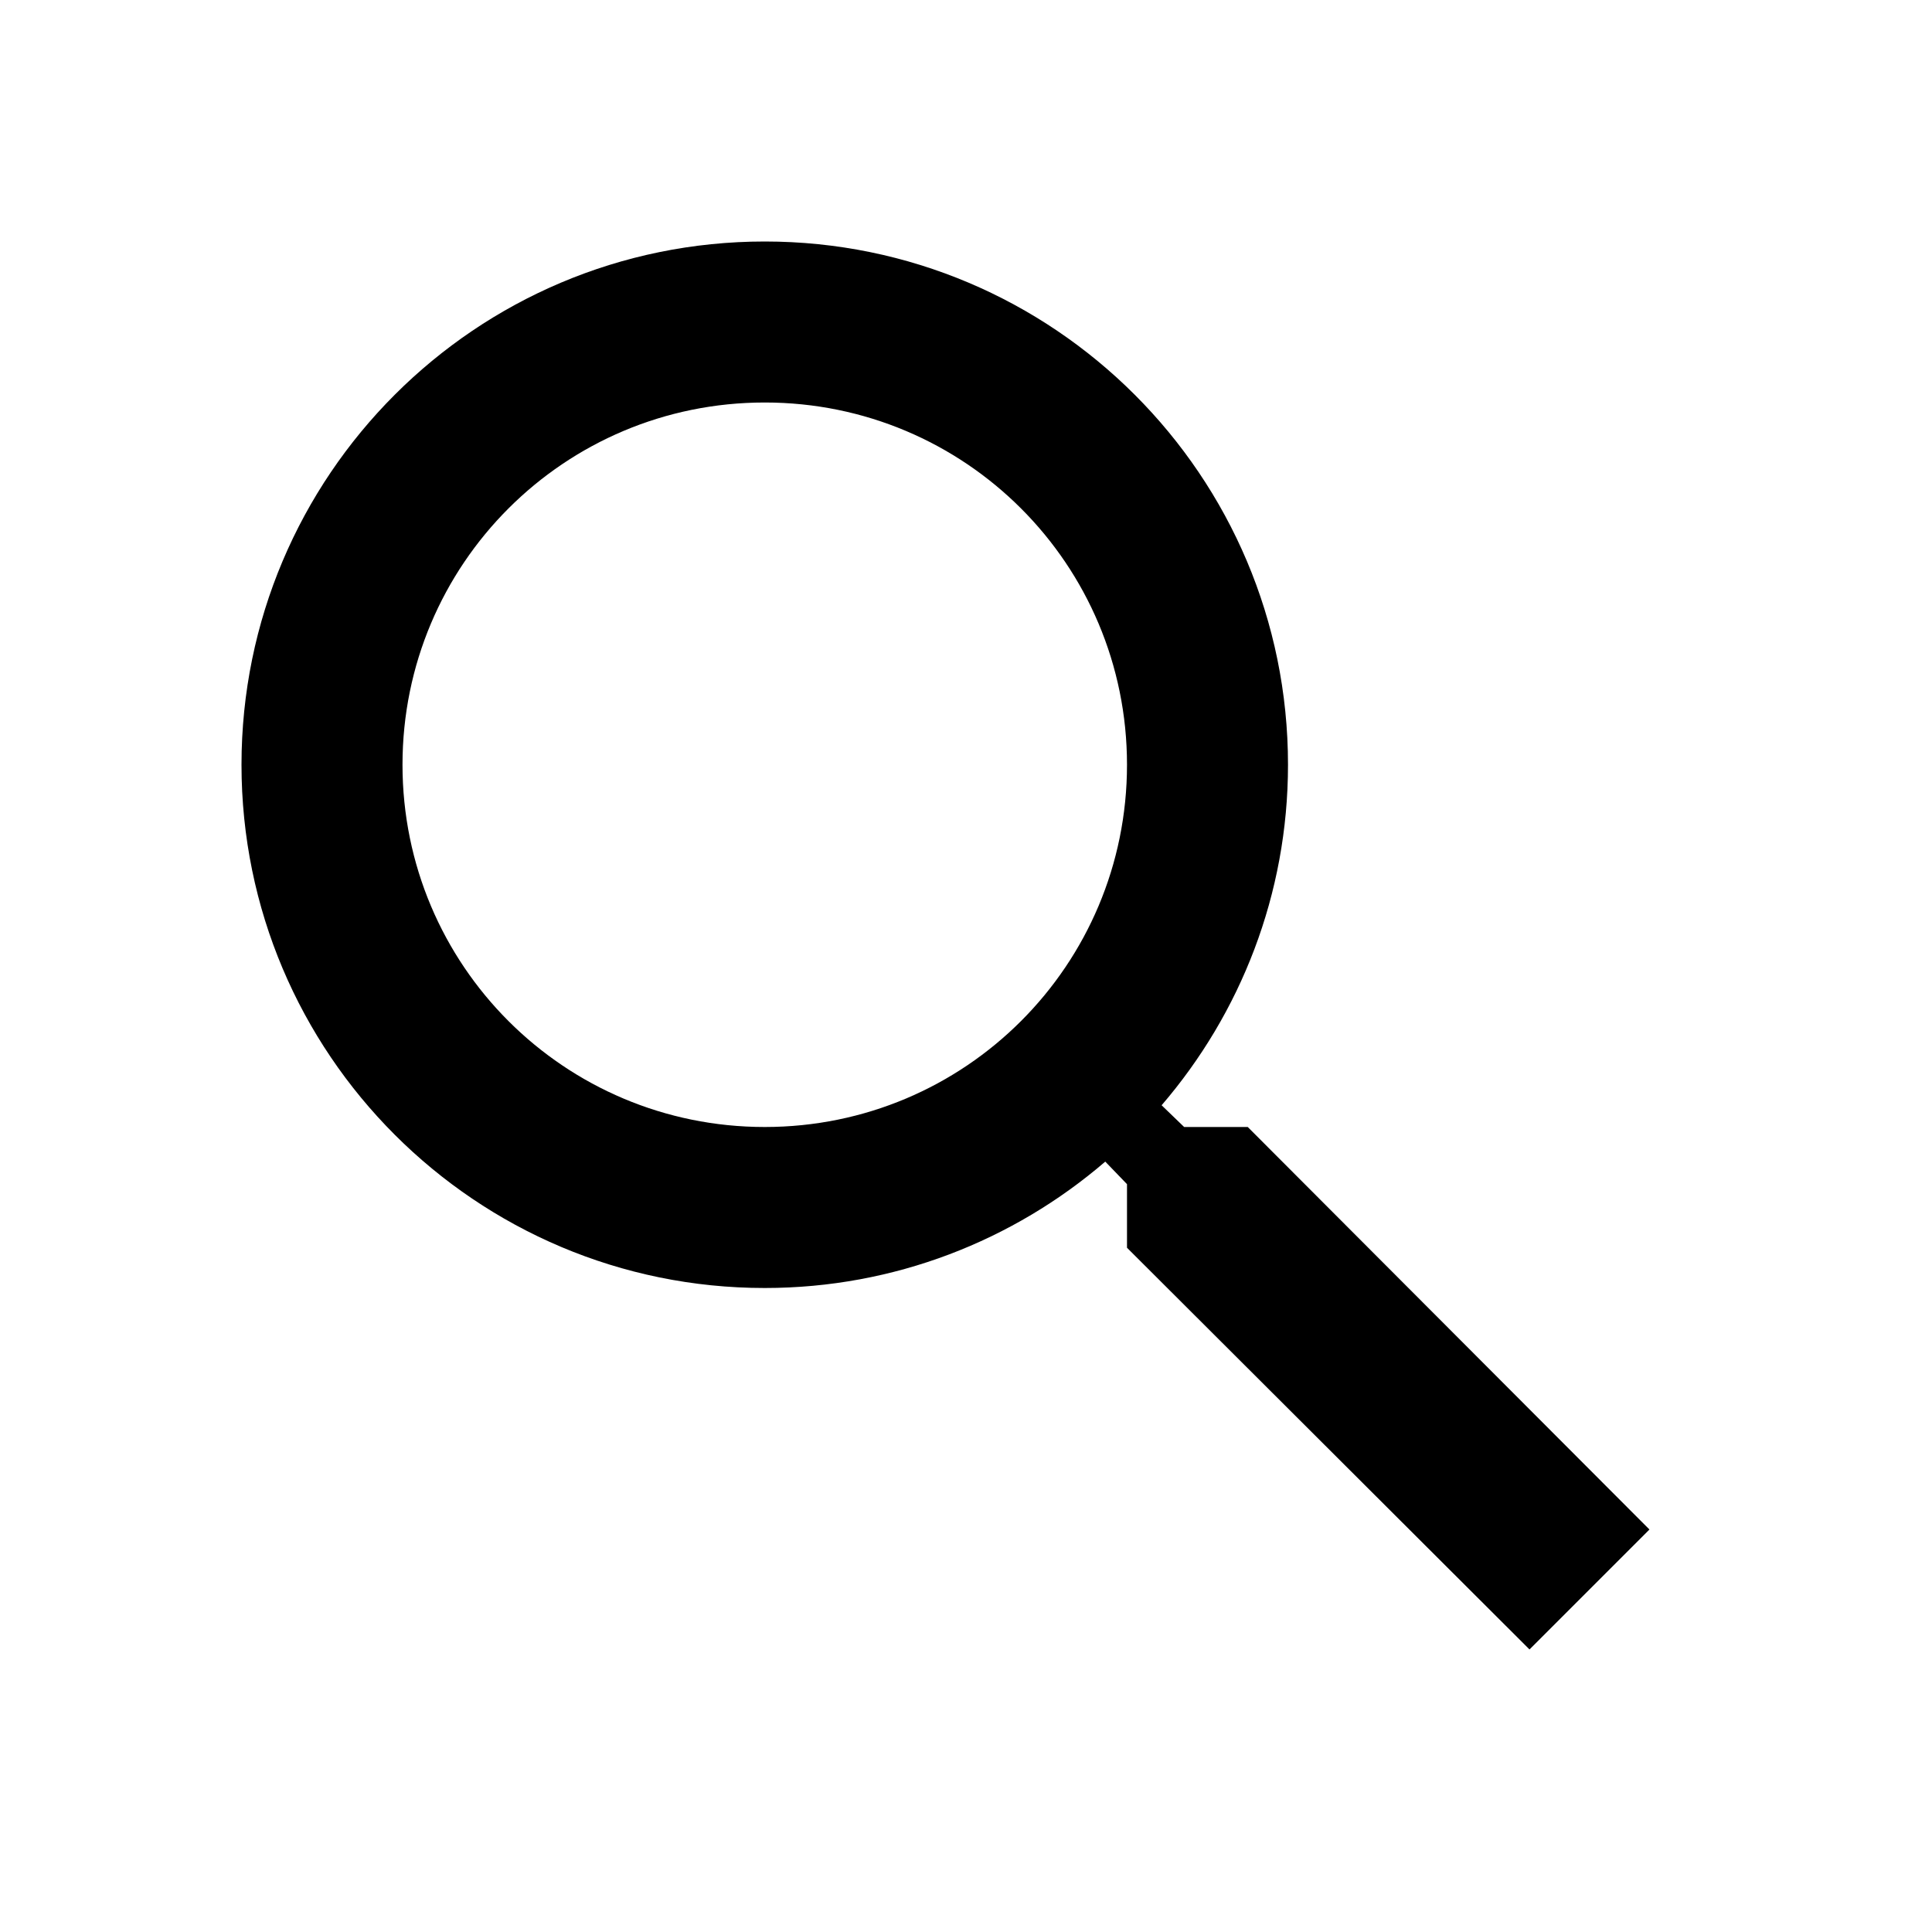
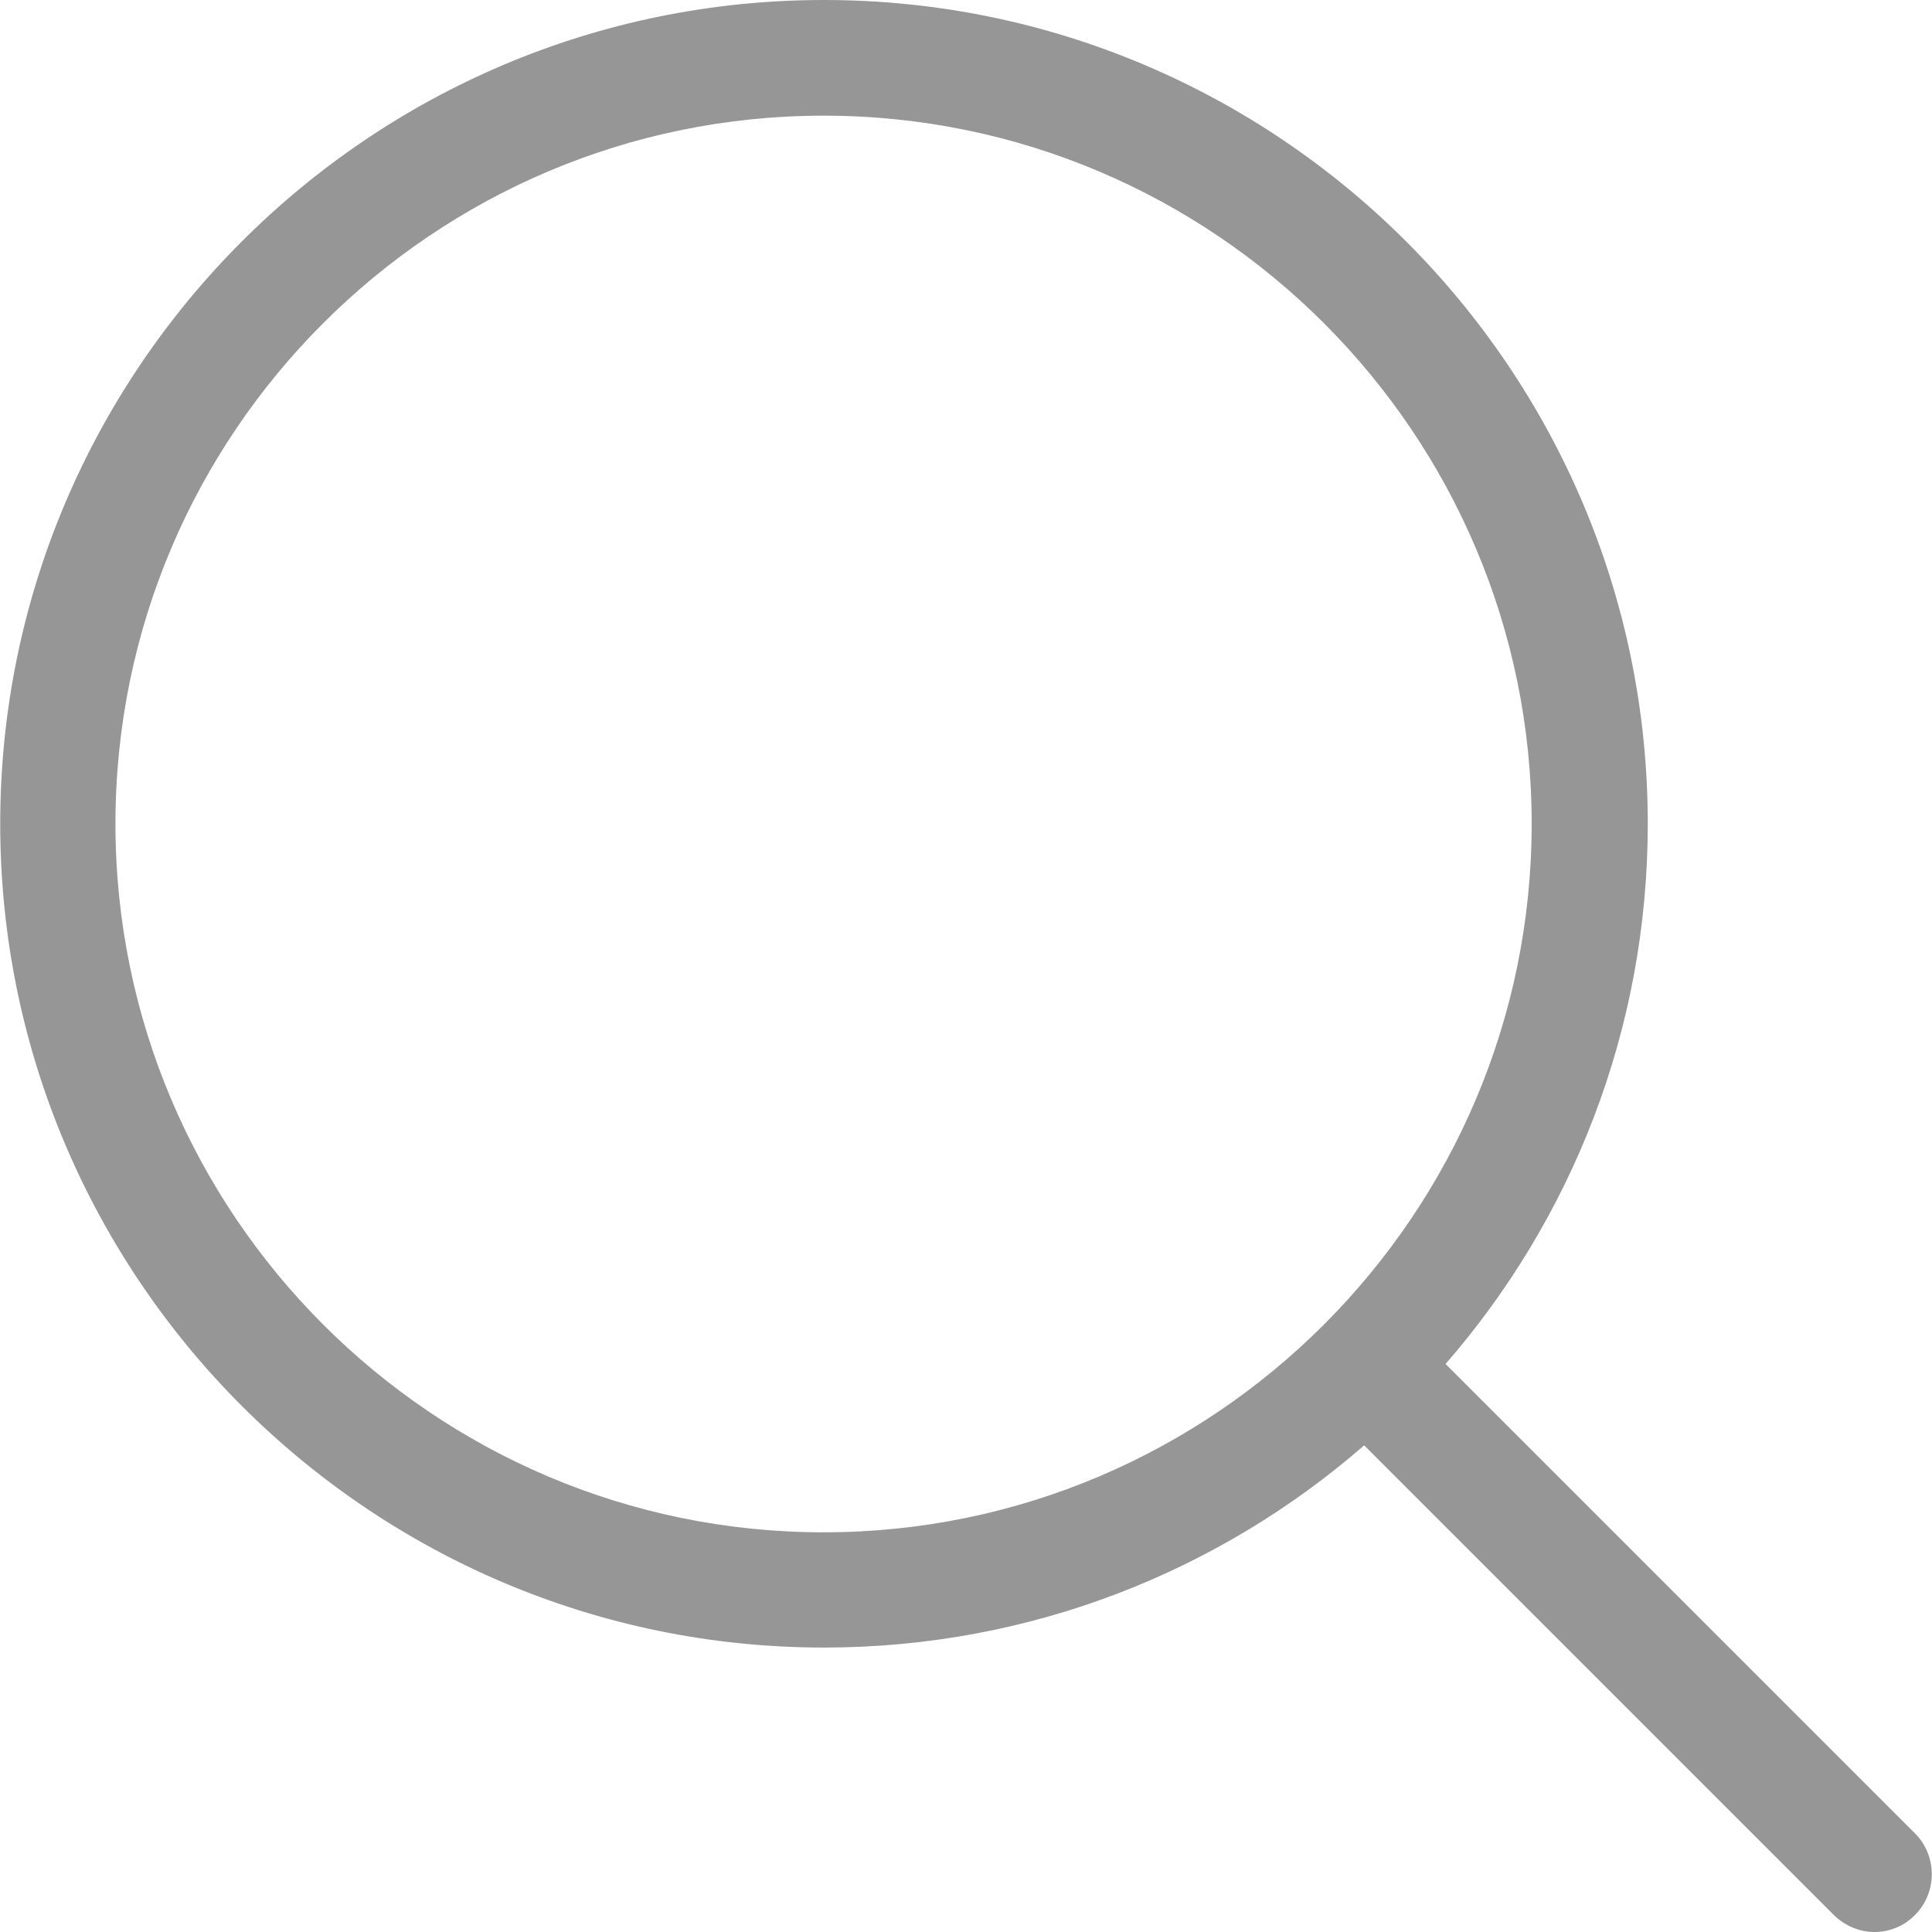
- <svg xmlns="http://www.w3.org/2000/svg" width="24" height="24" viewBox="0 0 24 24">
-   <path fill="none" d="M0 0h24v24H0V0z" />
-   <path d="M15.5 14h-.79l-.28-.27C15.41 12.59 16 11.11 16 9.5 16 5.91 13.09 3 9.5 3S3 5.91 3 9.5 5.91 16 9.5 16c1.61 0 3.09-.59 4.23-1.57l.27.28v.79l5 4.99L20.49 19l-4.99-5zm-6 0C7.01 14 5 11.99 5 9.5S7.01 5 9.5 5 14 7.01 14 9.5 11.99 14 9.5 14z" />
+ <svg xmlns="http://www.w3.org/2000/svg" version="1.1" id="Capa_1" x="0px" y="0px" viewBox="0 0 451 451" style="enable-background:new 0 0 451 451;" xml:space="preserve" width="512px" height="512px">
+   <g>
+     <path d="M447.05,428l-109.6-109.6c29.4-33.8,47.2-77.9,47.2-126.1C384.65,86.2,298.35,0,192.35,0C86.25,0,0.05,86.3,0.05,192.3   s86.3,192.3,192.3,192.3c48.2,0,92.3-17.8,126.1-47.2L428.05,447c2.6,2.6,6.1,4,9.5,4s6.9-1.3,9.5-4   C452.25,441.8,452.25,433.2,447.05,428z M26.95,192.3c0-91.2,74.2-165.3,165.3-165.3c91.2,0,165.3,74.2,165.3,165.3   s-74.1,165.4-165.3,165.4C101.15,357.7,26.95,283.5,26.95,192.3z" fill="#969696" />
+   </g>
+   <g>
+ </g>
+   <g>
+ </g>
+   <g>
+ </g>
+   <g>
+ </g>
+   <g>
+ </g>
+   <g>
+ </g>
+   <g>
+ </g>
+   <g>
+ </g>
+   <g>
+ </g>
+   <g>
+ </g>
+   <g>
+ </g>
+   <g>
+ </g>
+   <g>
+ </g>
+   <g>
+ </g>
+   <g>
+ </g>
</svg>
